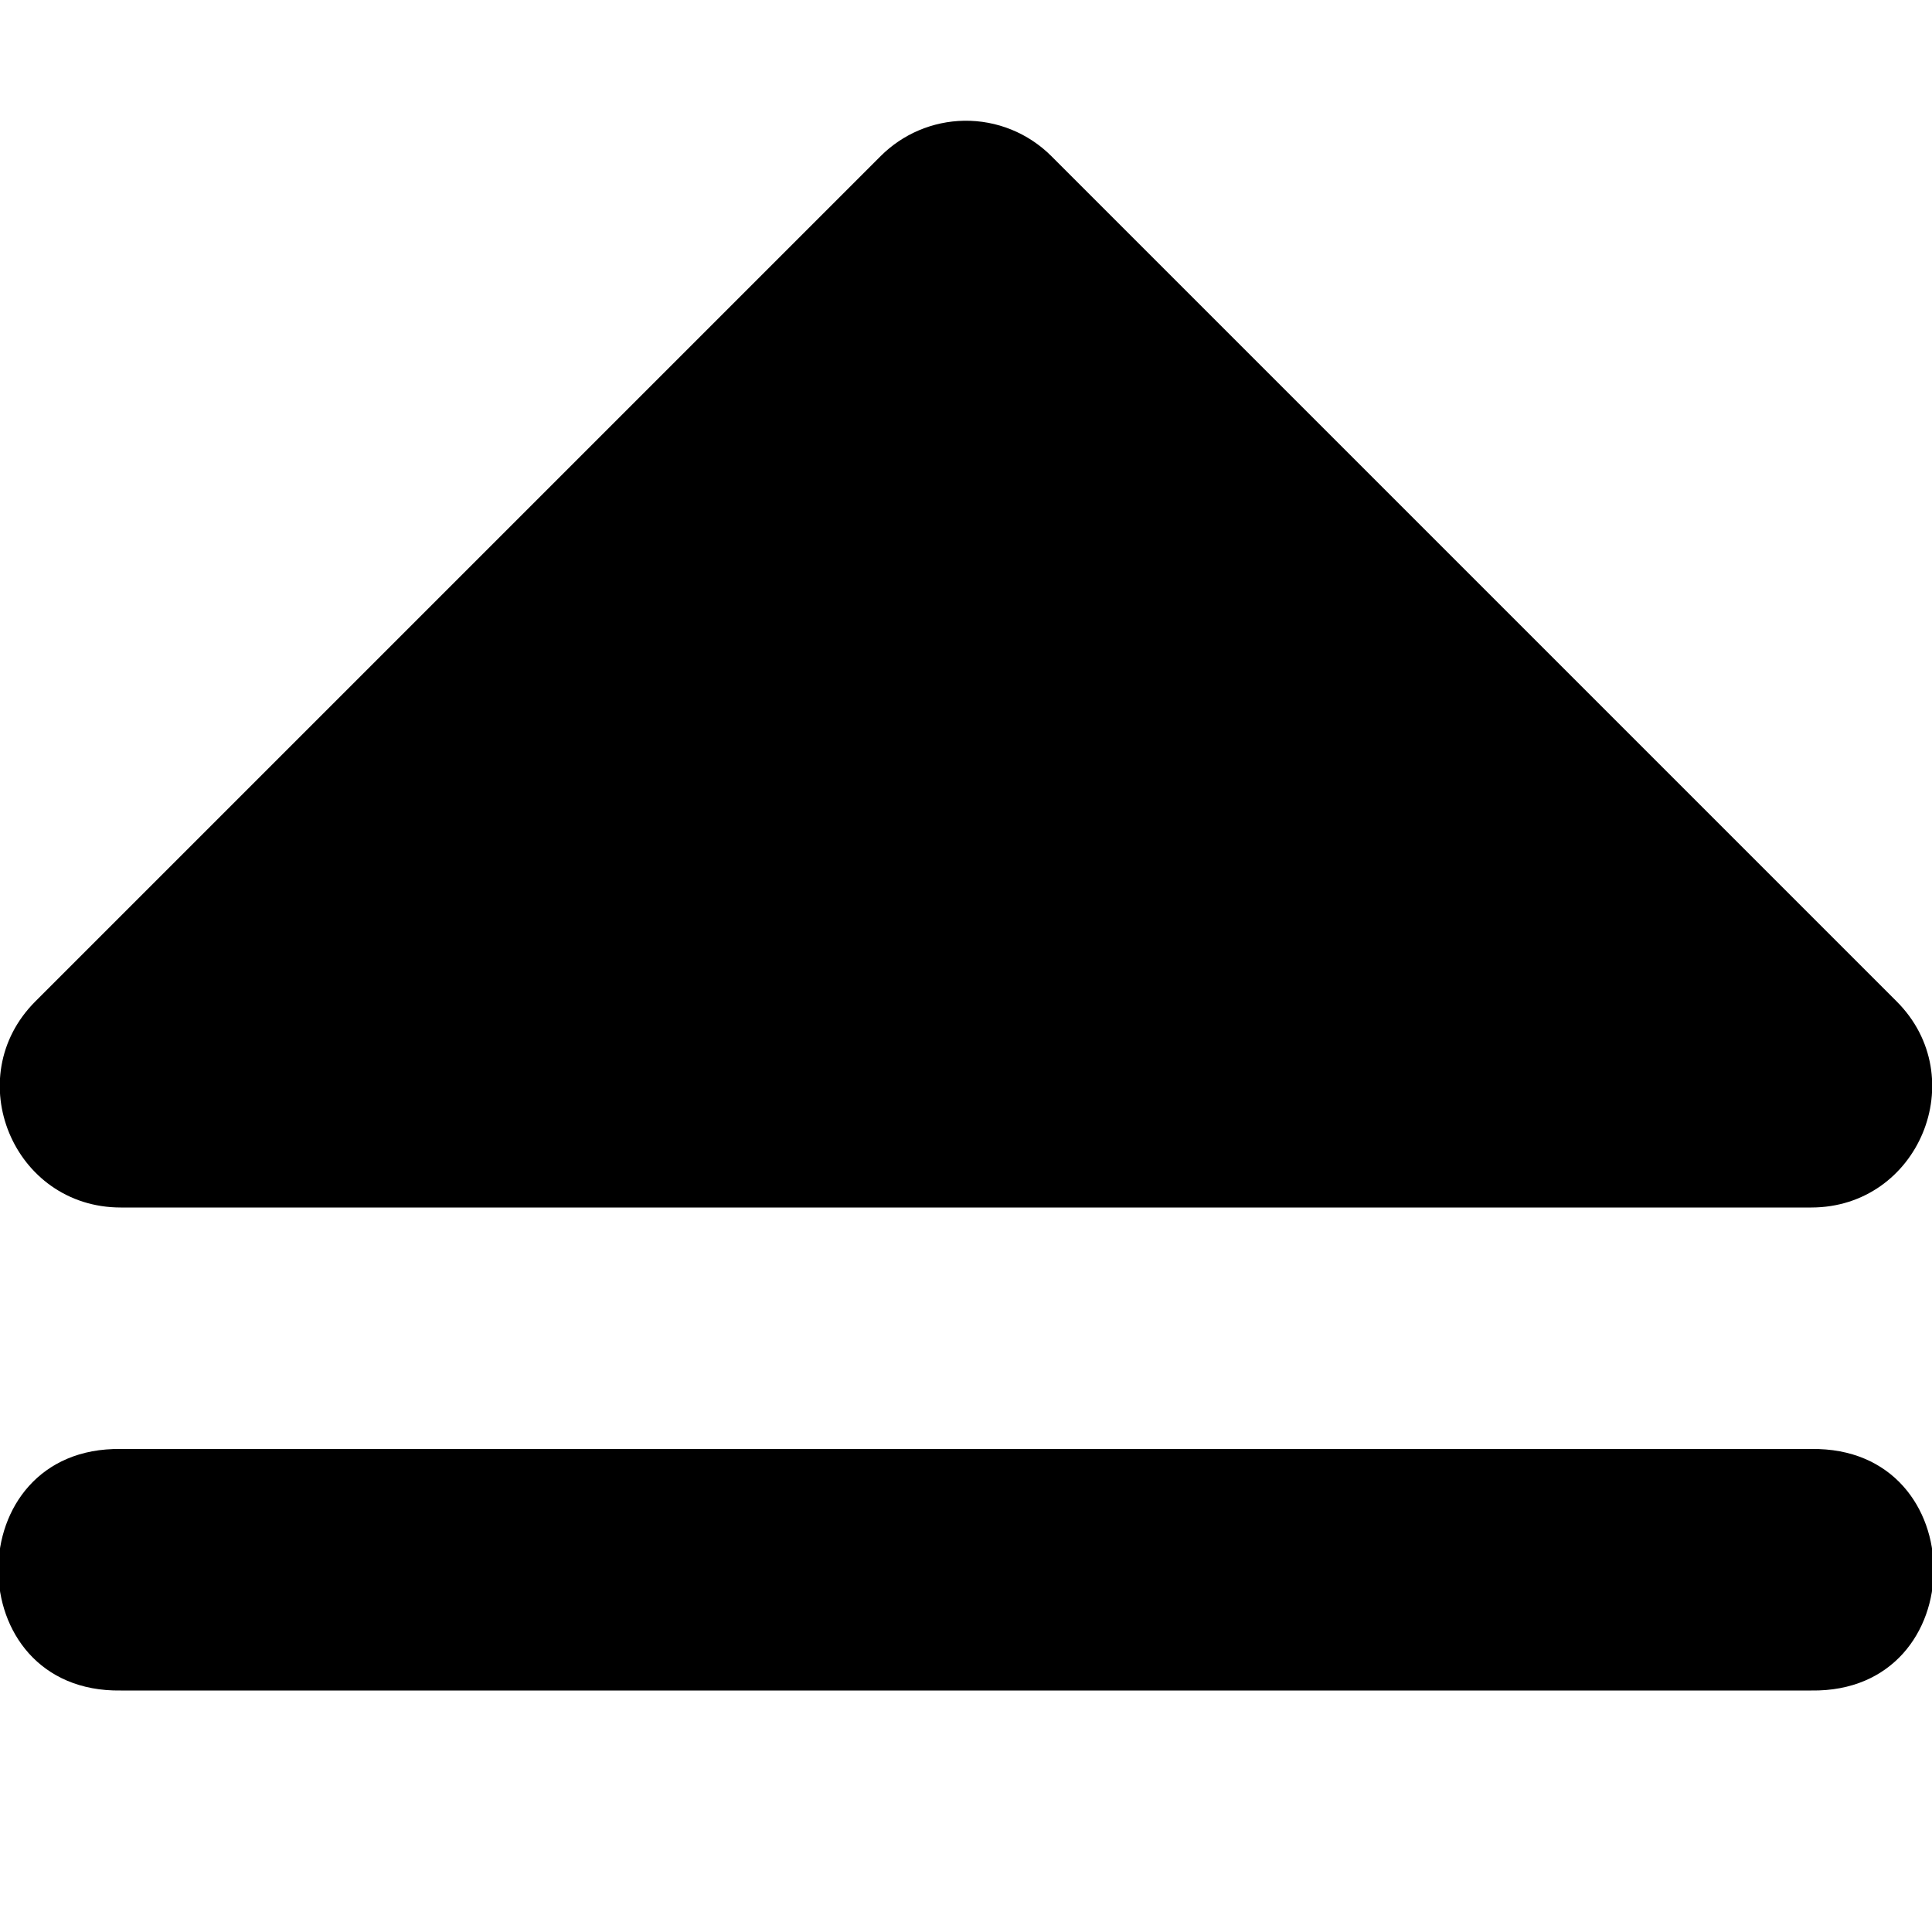
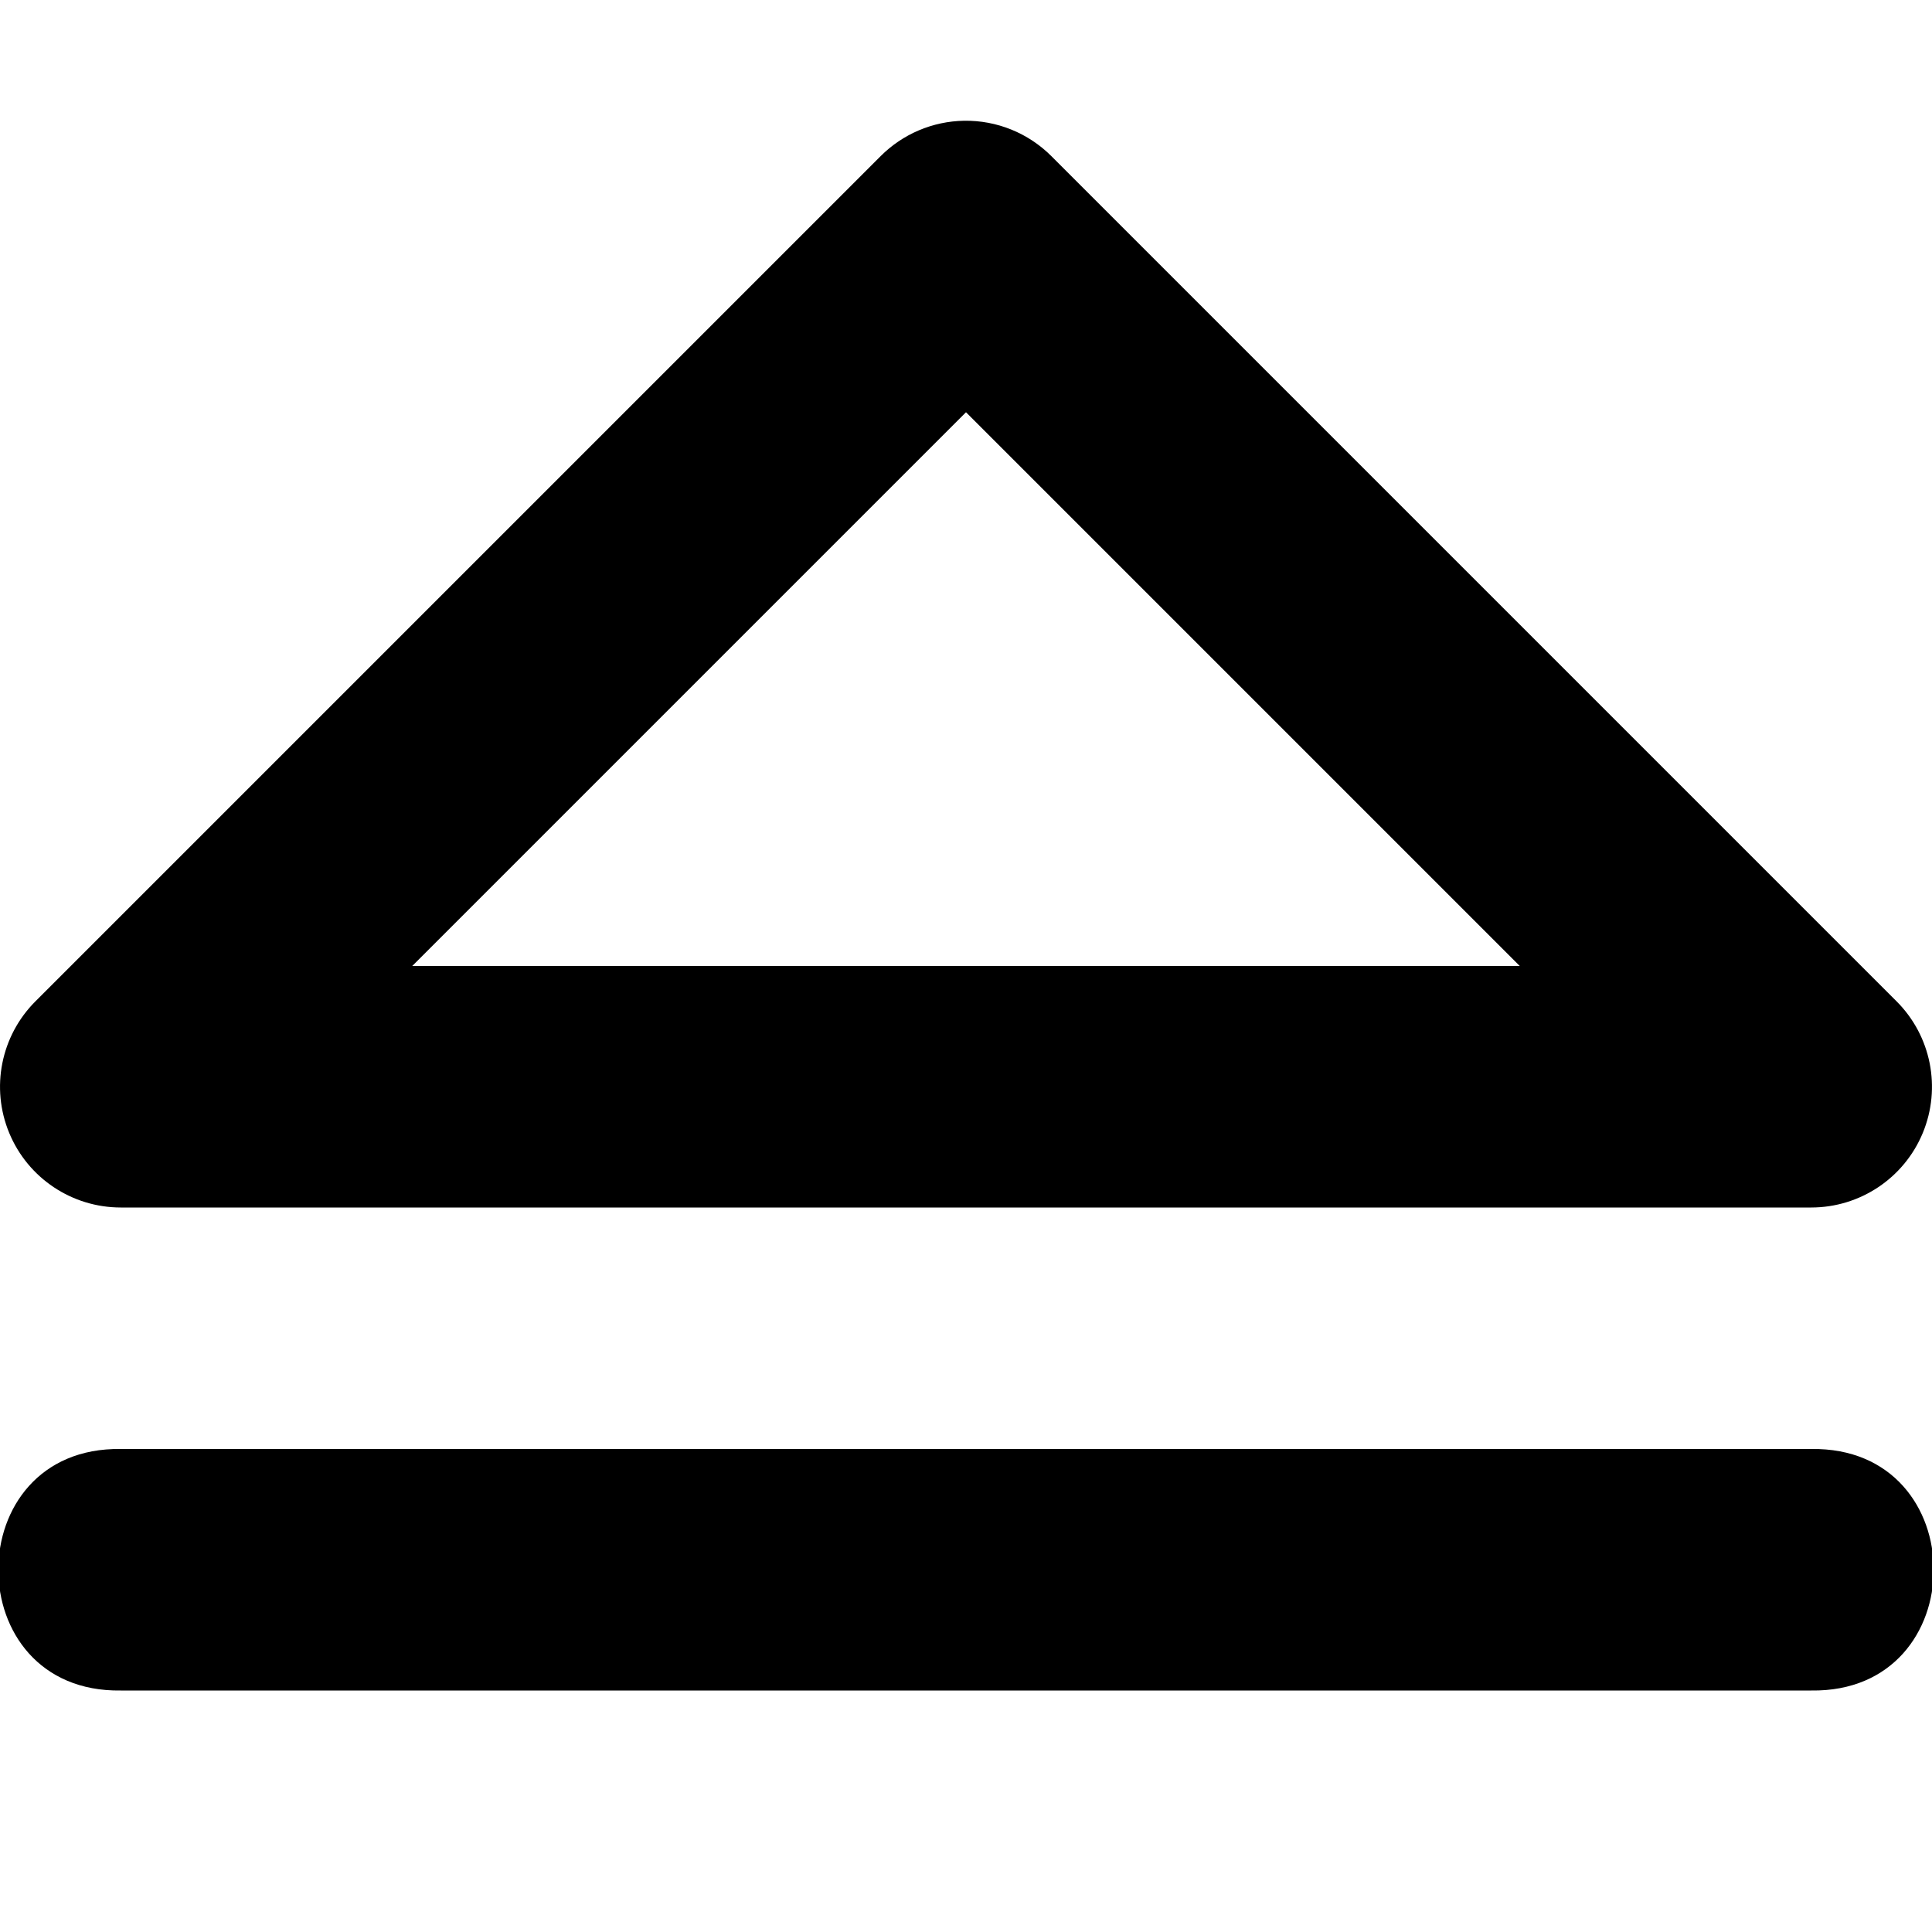
- <svg xmlns="http://www.w3.org/2000/svg" width="16" height="16">
-   <path d="M1 12c-1.352-.02-1.352 2.02 0 2h14c1.352.02 1.352-2.02 0-2z" fill-rule="evenodd" />
-   <path style="line-height:normal;font-variant-ligatures:normal;font-variant-position:normal;font-variant-caps:normal;font-variant-numeric:normal;font-variant-alternates:normal;font-feature-settings:normal;text-indent:0;text-align:start;text-decoration-line:none;text-decoration-style:solid;text-decoration-color:#000;text-transform:none;text-orientation:mixed;white-space:normal;shape-padding:0;isolation:auto;mix-blend-mode:normal;solid-color:#000;solid-opacity:1" d="M7.984 1a1 1 0 0 0-.691.293l-7 7C-.337 8.923.109 10 1 10h14c.89 0 1.337-1.077.707-1.707l-7-7A1 1 0 0 0 7.984 1z" color="#000" font-weight="400" font-family="sans-serif" overflow="visible" />
+ <svg xmlns="http://www.w3.org/2000/svg" height="16" width="16">
+   <path d="M7.984 1a1 1 0 0 0-.691.293l-7 7A1 1 0 0 0 1 10h14a1 1 0 0 0 .707-1.707l-7-7A1 1 0 0 0 7.984 1zM8 3.414L12.586 8H3.414L8 3.414zM1 12c-1.352-.02-1.352 2.02 0 2h14c1.352.02 1.352-2.02 0-2H1z" />
</svg>
